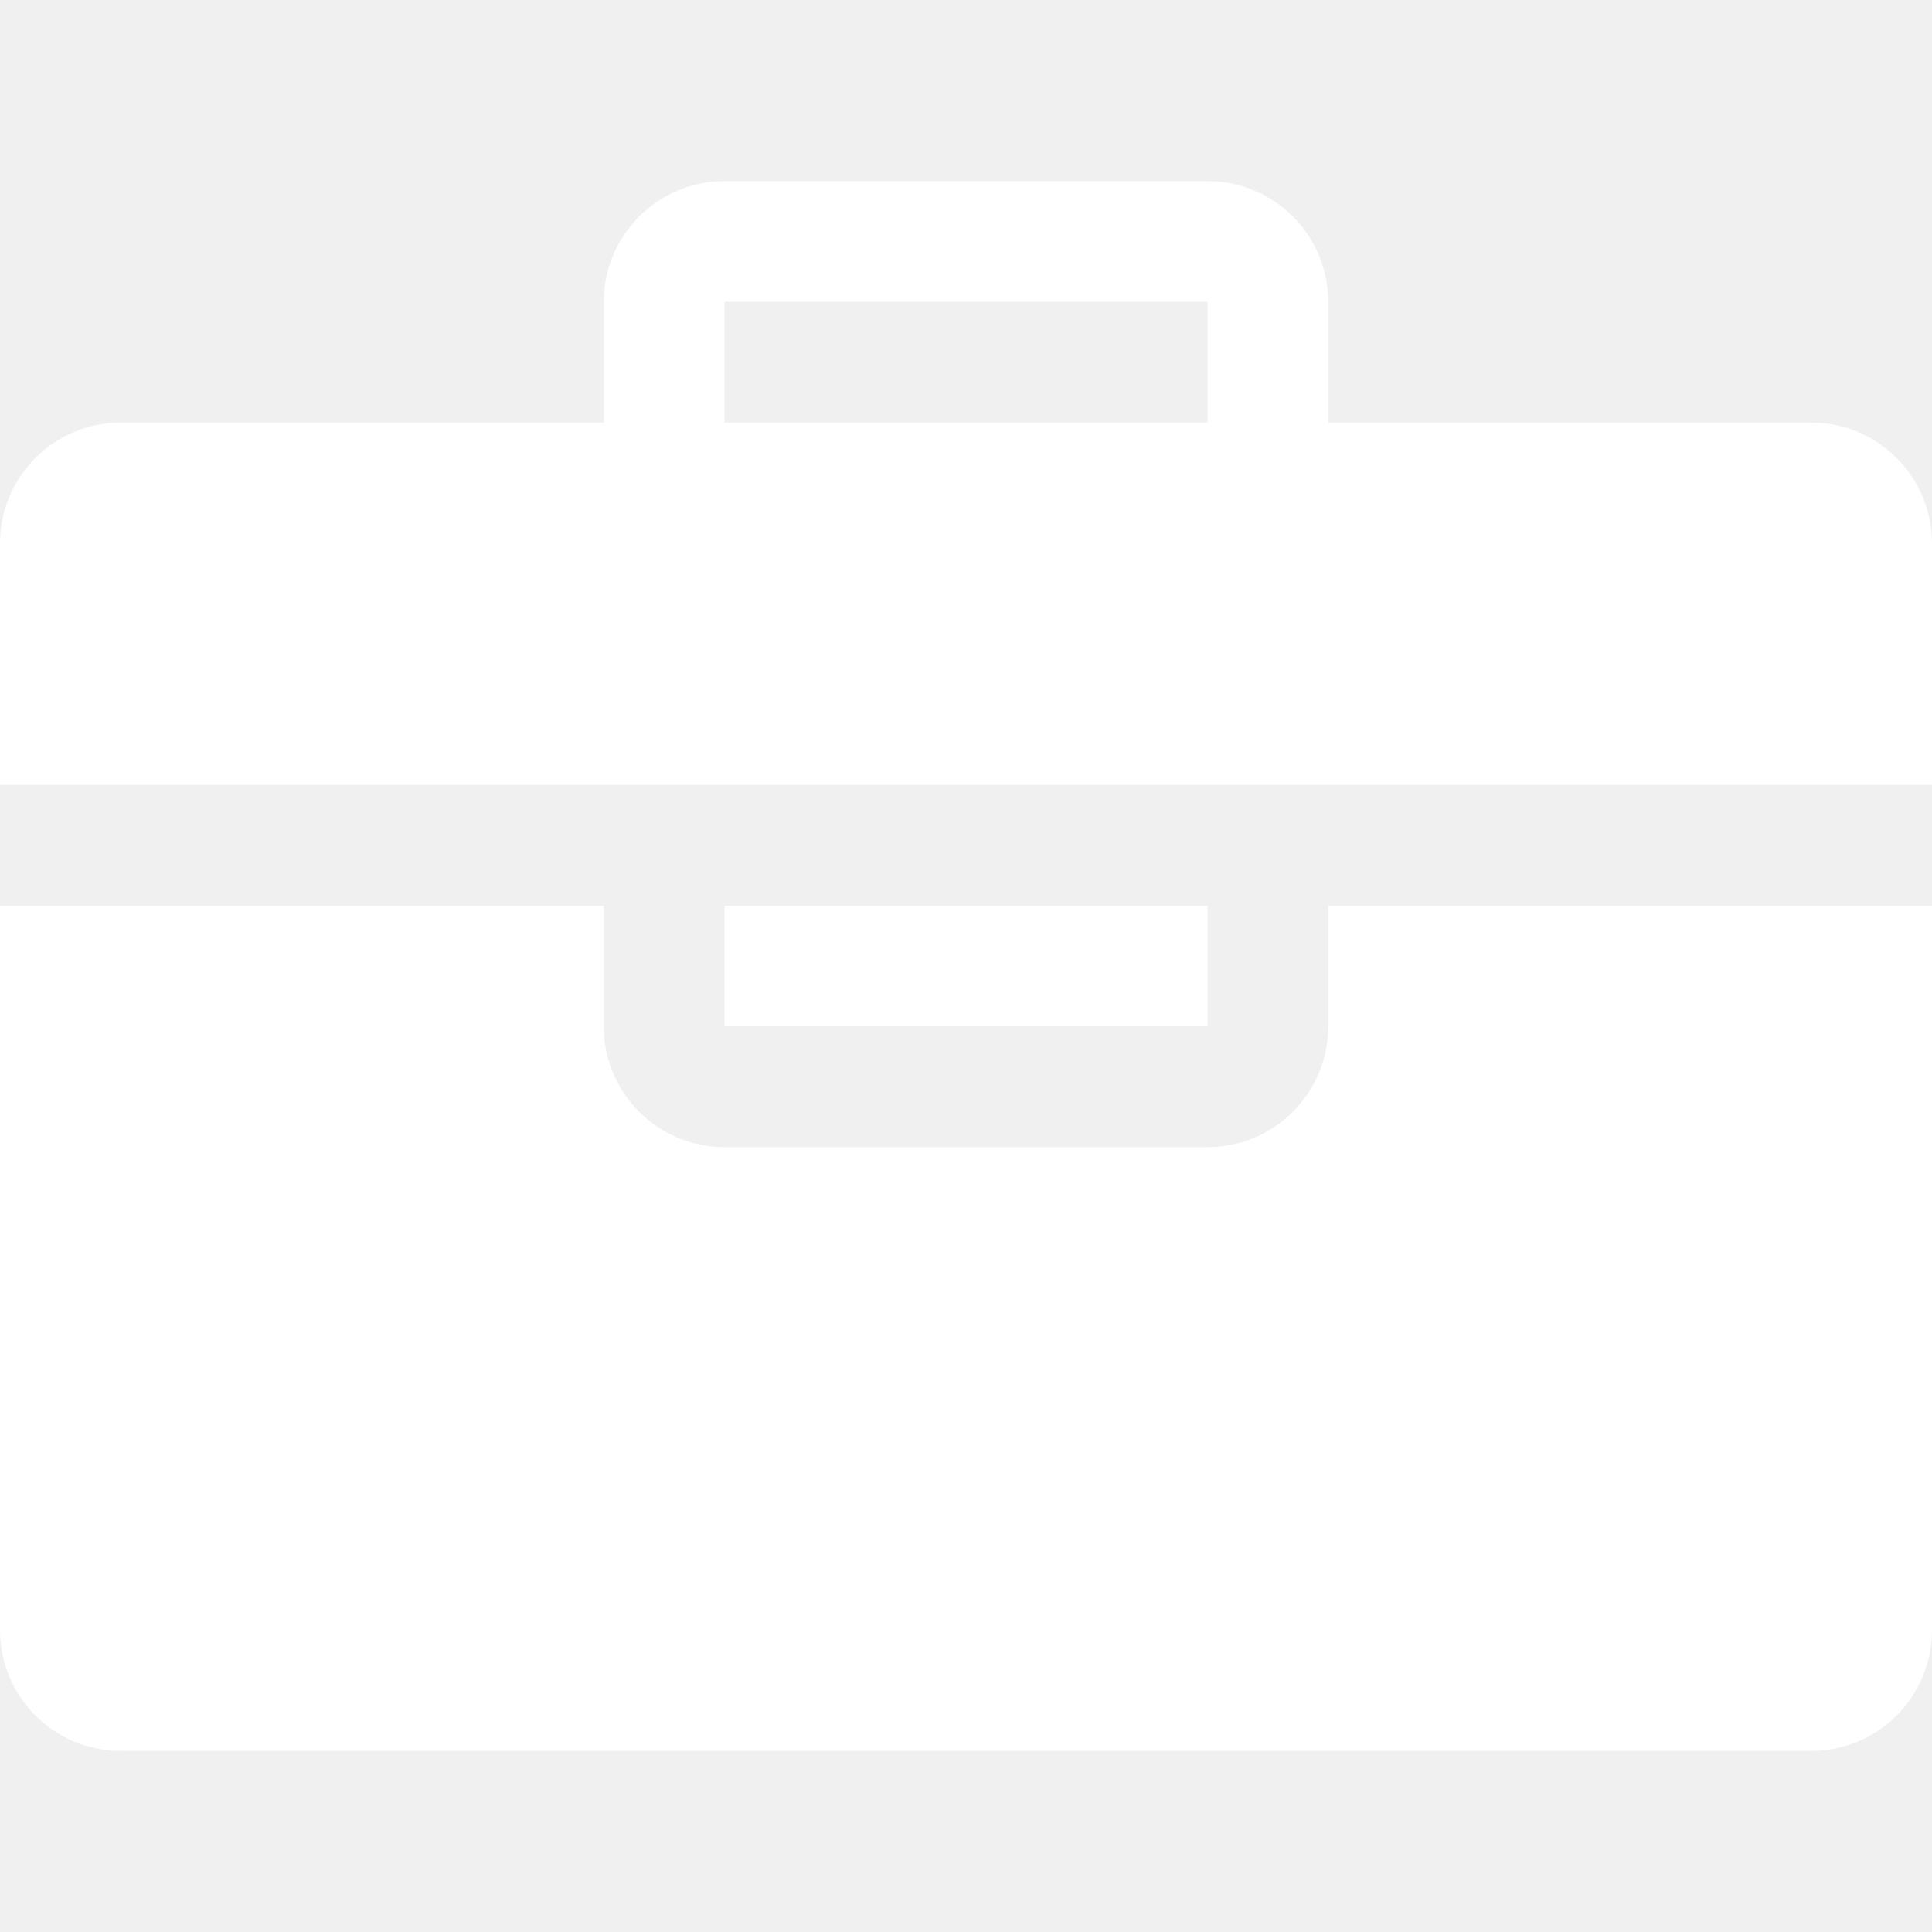
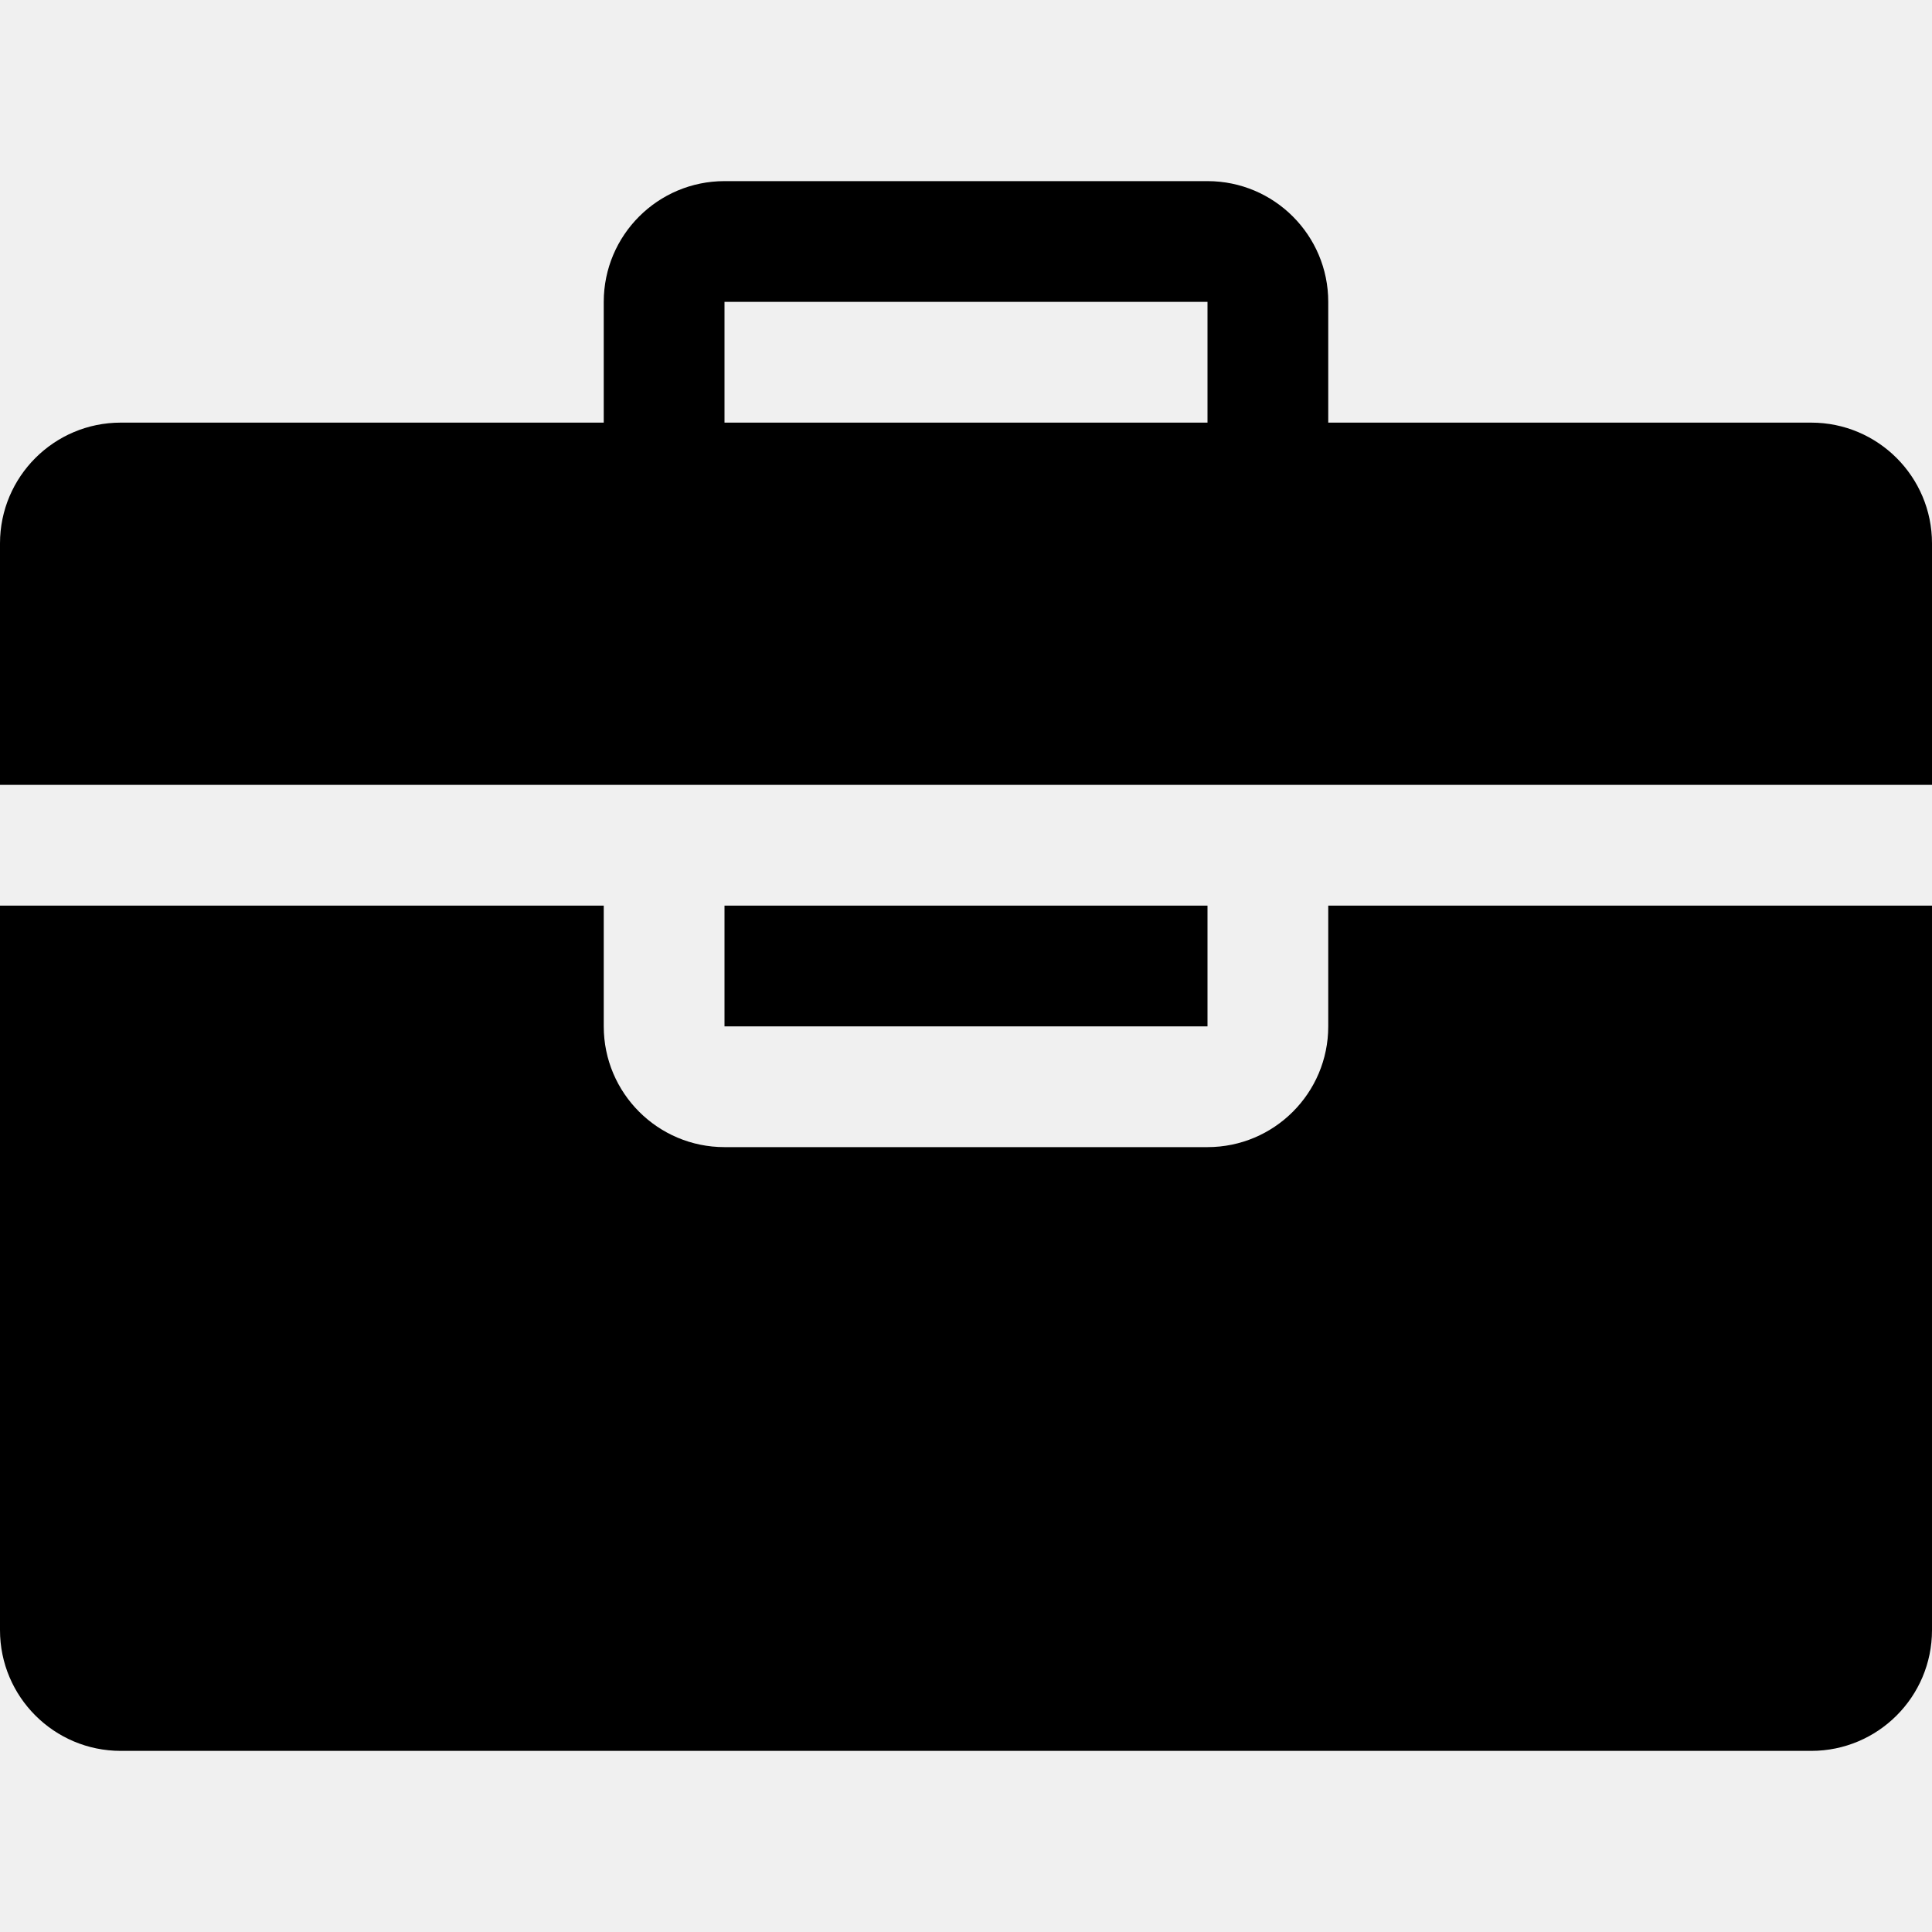
<svg xmlns="http://www.w3.org/2000/svg" version="1.1" id="Capa_1" x="0px" y="0px" viewBox="0 0 508.52 508.52" style="enable-background:new 0 0 508.52 508.52;" xml:space="preserve" width="512px" height="512px">
  <g>
    <g>
      <g>
        <g>
-           <path d="M476.737,111.239h-127.13V79.456c0-17.544-14.239-31.782-31.783-31.782h-127.13      c-17.544,0-31.782,14.239-31.782,31.782v31.782H31.782C14.239,111.239,0,125.477,0,143.021v63.565h508.52v-63.565      C508.52,125.477,494.281,111.239,476.737,111.239z M317.825,111.239h-127.13V79.456h127.13V111.239z" fill="#FFFFFF" />
-           <rect x="190.695" y="238.369" width="127.13" height="31.782" fill="#FFFFFF" />
-           <path d="M349.607,270.151c0,17.544-14.239,31.782-31.783,31.782h-127.13      c-17.544,0-31.782-14.239-31.782-31.782v-31.782H0v190.695c0,17.544,14.239,31.783,31.782,31.783h444.955      c17.544,0,31.782-14.239,31.782-31.783V238.369H349.607V270.151z" fill="#FFFFFF" />
+           <path d="M476.737,111.239h-127.13V79.456c0-17.544-14.239-31.782-31.783-31.782h-127.13      c-17.544,0-31.782,14.239-31.782,31.782v31.782H31.782C14.239,111.239,0,125.477,0,143.021v63.565h508.52v-63.565      C508.52,125.477,494.281,111.239,476.737,111.239z M317.825,111.239h-127.13V79.456h127.13V111.239z" />
+           <rect x="190.695" y="238.369" width="127.13" height="31.782" />
+           <path d="M349.607,270.151c0,17.544-14.239,31.782-31.783,31.782h-127.13      c-17.544,0-31.782-14.239-31.782-31.782v-31.782H0v190.695c0,17.544,14.239,31.783,31.782,31.783h444.955      c17.544,0,31.782-14.239,31.782-31.783V238.369H349.607V270.151z" />
        </g>
      </g>
    </g>
  </g>
  <g>
</g>
  <g>
</g>
  <g>
</g>
  <g>
</g>
  <g>
</g>
  <g>
</g>
  <g>
</g>
  <g>
</g>
  <g>
</g>
  <g>
</g>
  <g>
</g>
  <g>
</g>
  <g>
</g>
  <g>
</g>
  <g>
</g>
</svg>
